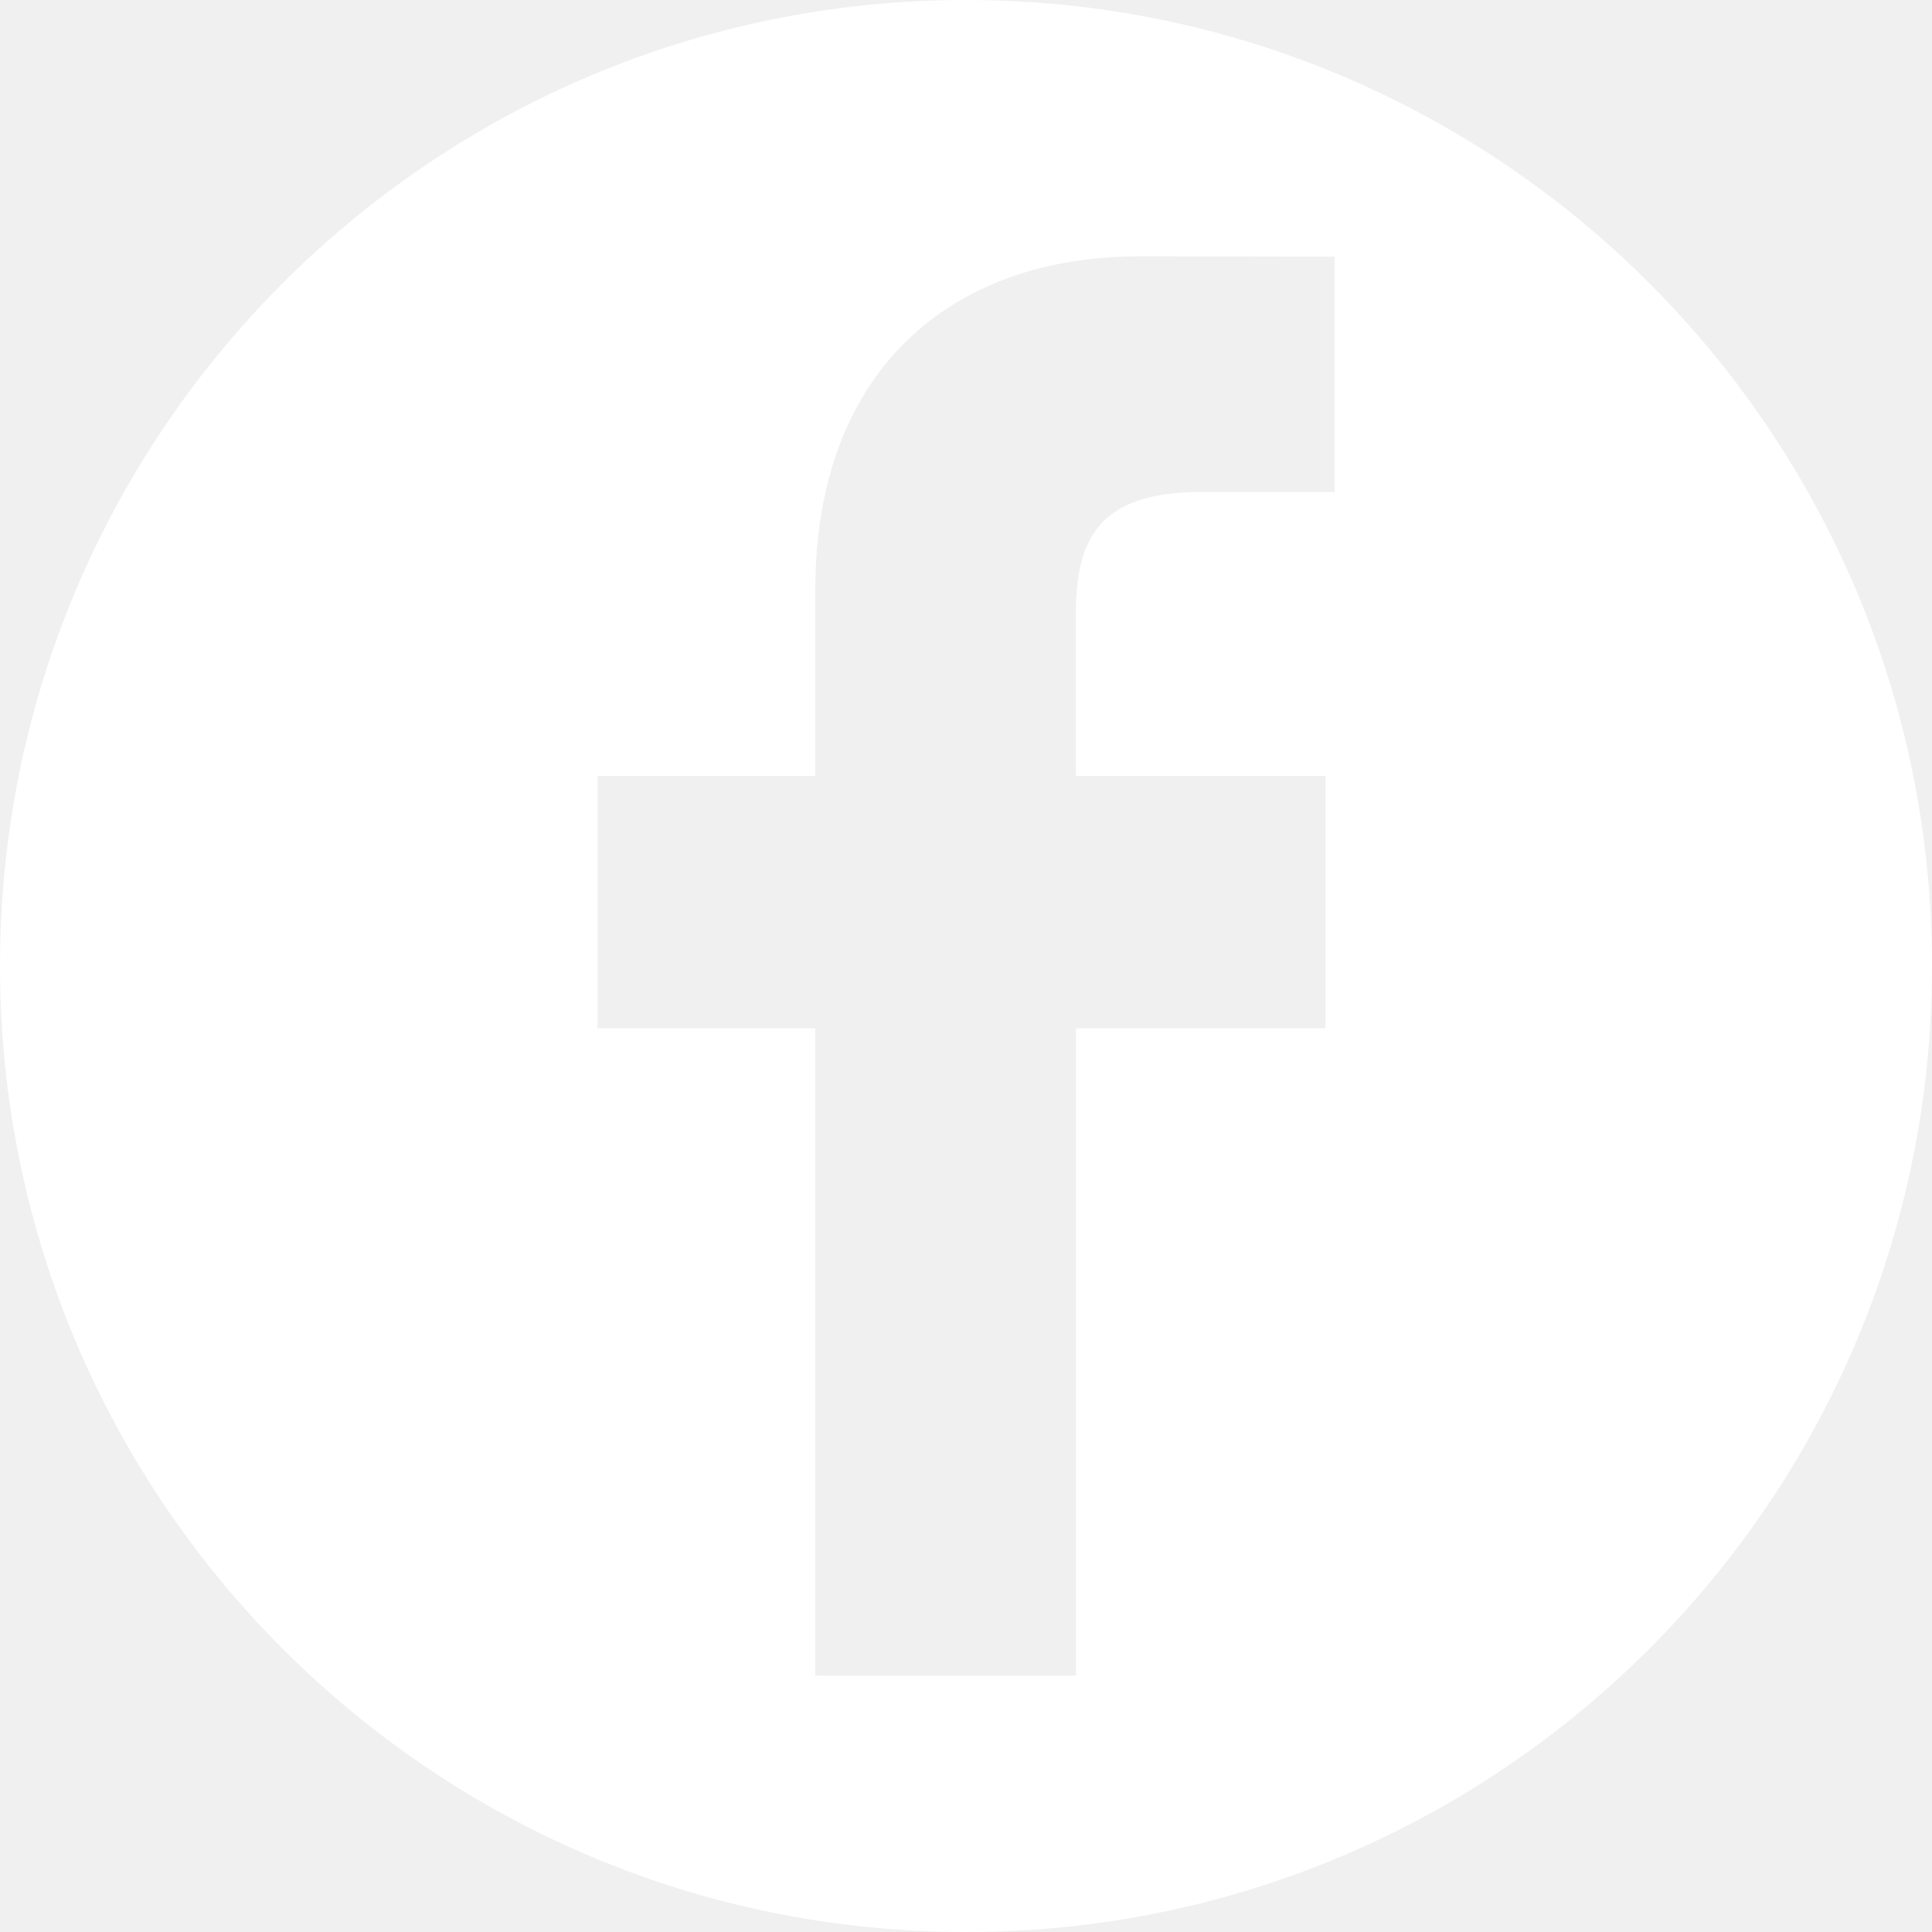
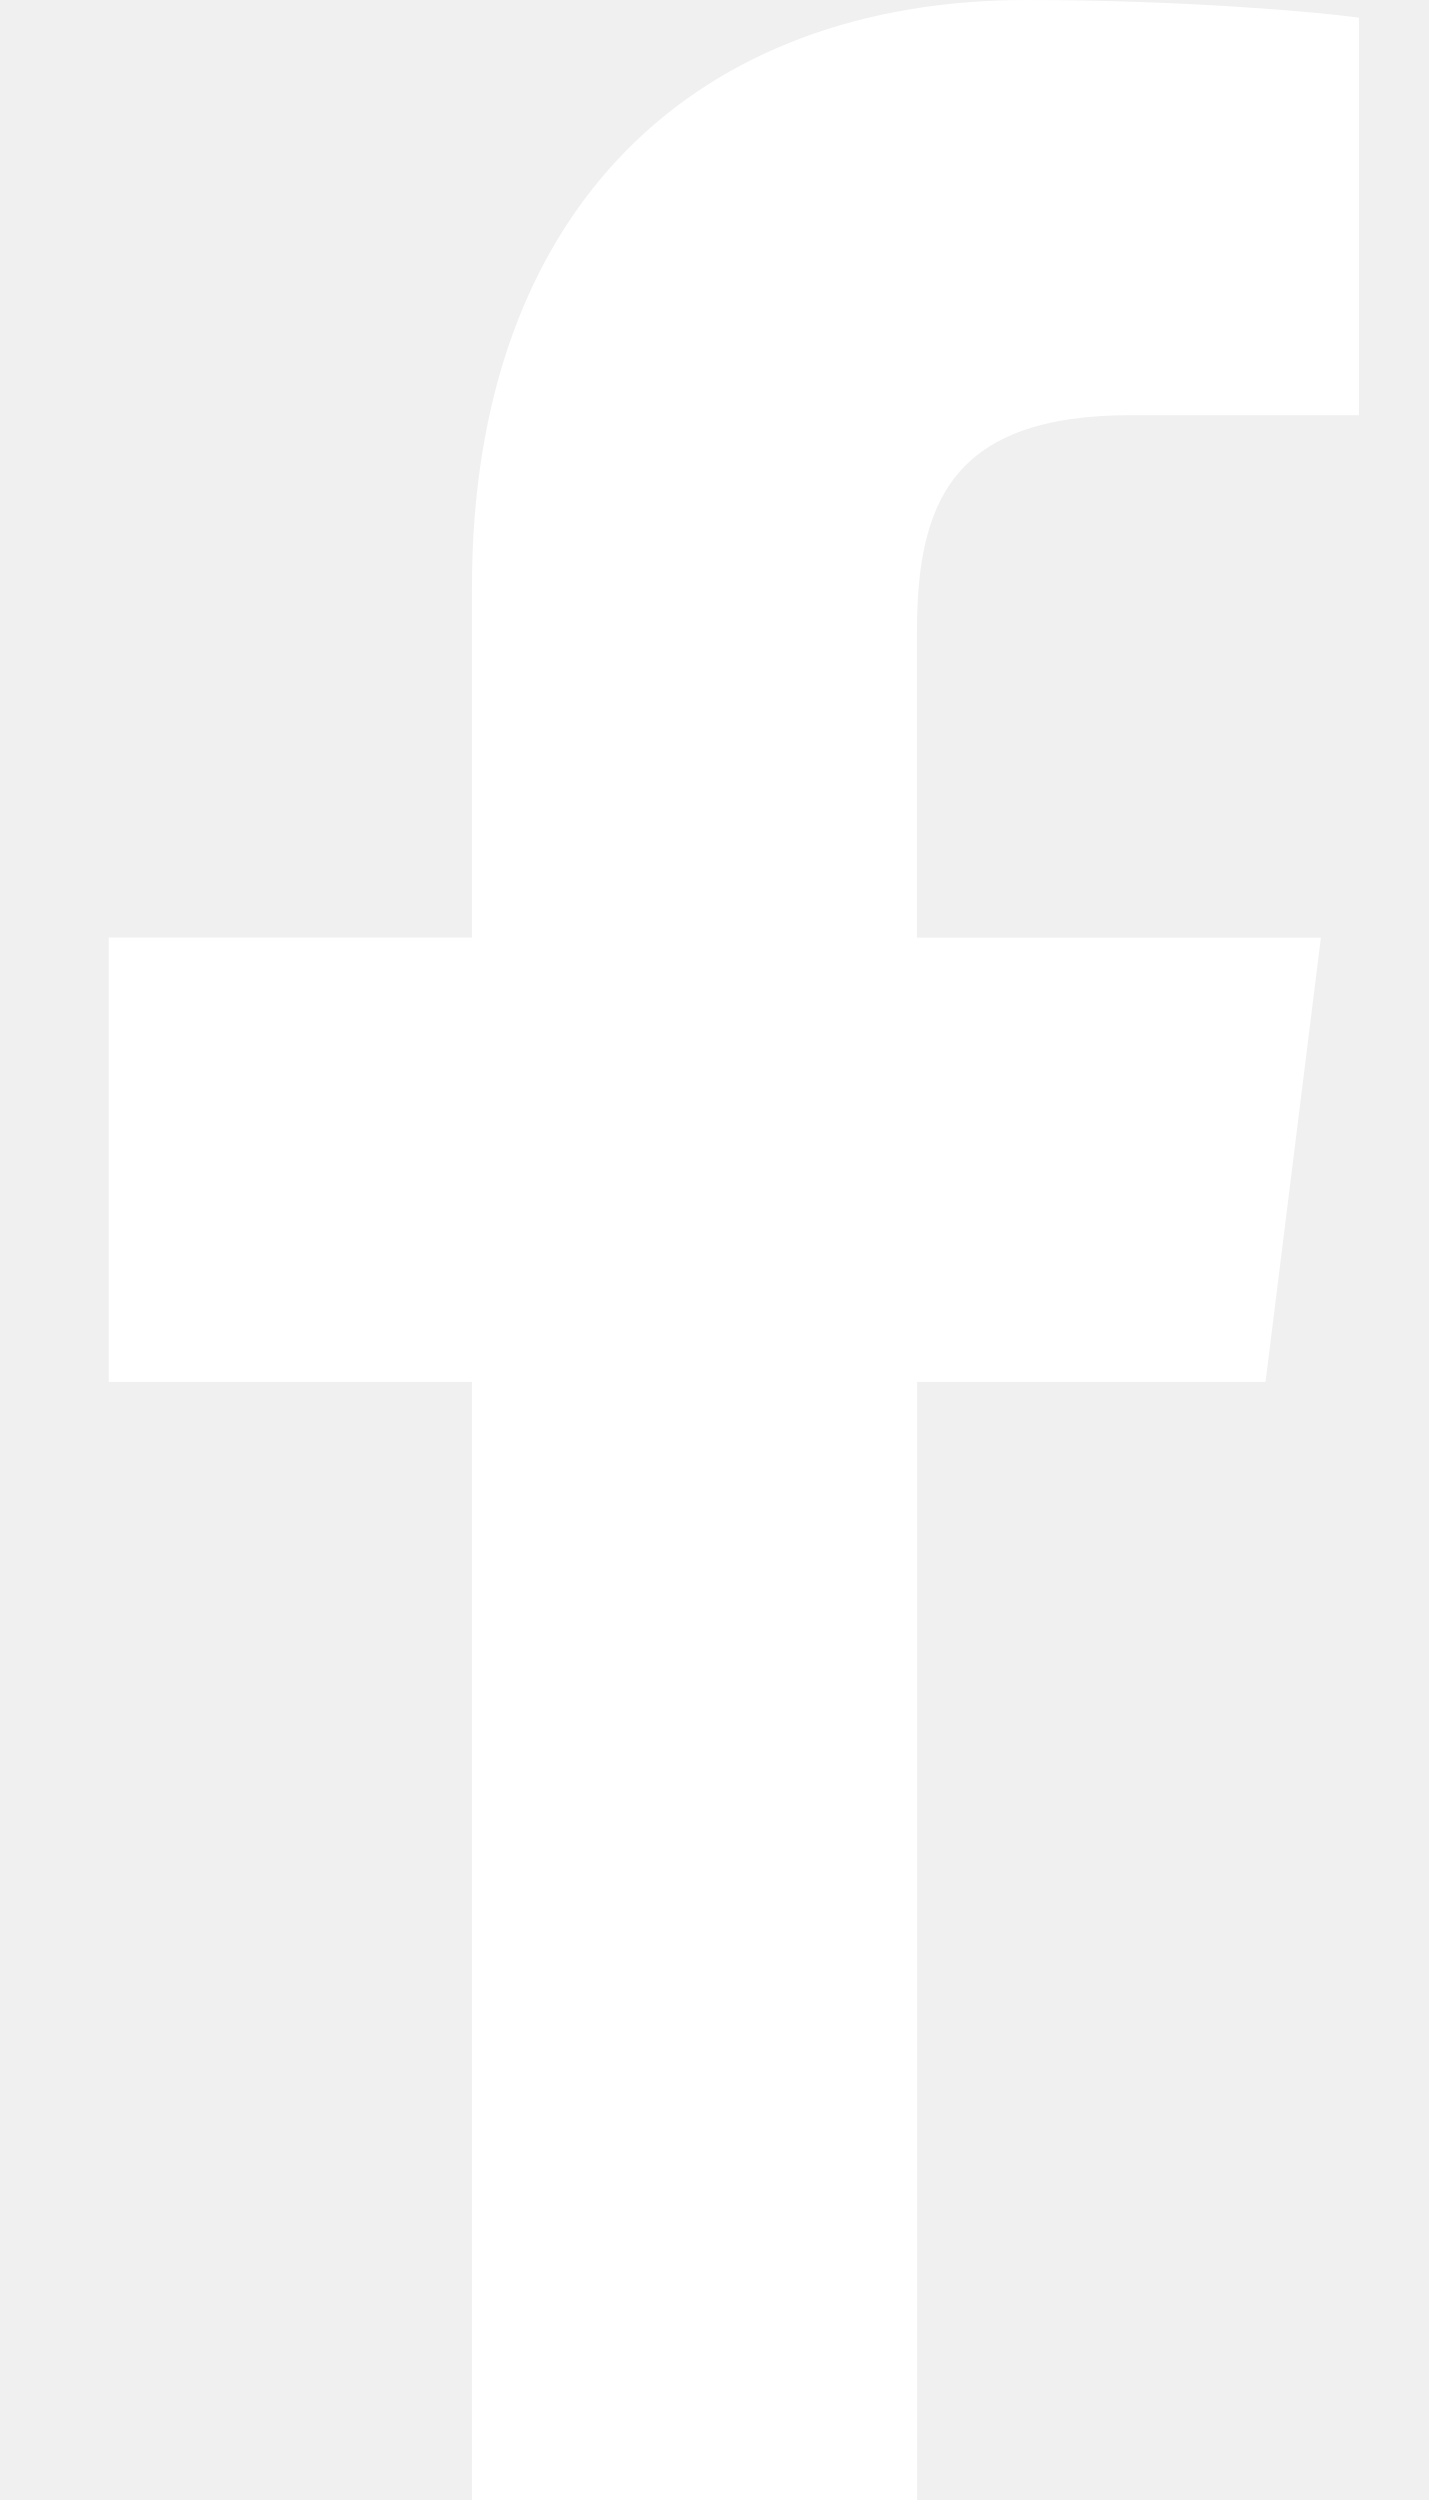
- <svg xmlns="http://www.w3.org/2000/svg" width="40" height="40" viewBox="0 0 40 40" fill="none">
-   <path d="M20 0C8.954 0 0 8.954 0 20C0 31.046 8.954 40 20 40C31.046 40 40 31.046 40 20C40 8.954 31.046 0 20 0ZM27.63 10.185L24.864 10.186C22.695 10.186 22.275 11.217 22.275 12.73V16.065H27.448L27.445 21.288H22.276V34.693H16.88V21.288H12.37V16.065H16.88V12.212C16.88 7.742 19.612 5.307 23.599 5.307L27.631 5.313V10.185H27.63Z" fill="white" />
+ <svg xmlns="http://www.w3.org/2000/svg" width="8" height="14" viewBox="0 0 8 14" fill="none">
+   <path d="M6.332 2.325H7.61V0.099C7.389 0.068 6.631 0 5.748 0C3.905 0 2.643 1.159 2.643 3.289V5.25H0.609V7.739H2.643V14H5.136V7.739H7.087L7.397 5.251H5.135V3.536C5.136 2.817 5.329 2.325 6.332 2.325Z" fill="white" />
</svg>
